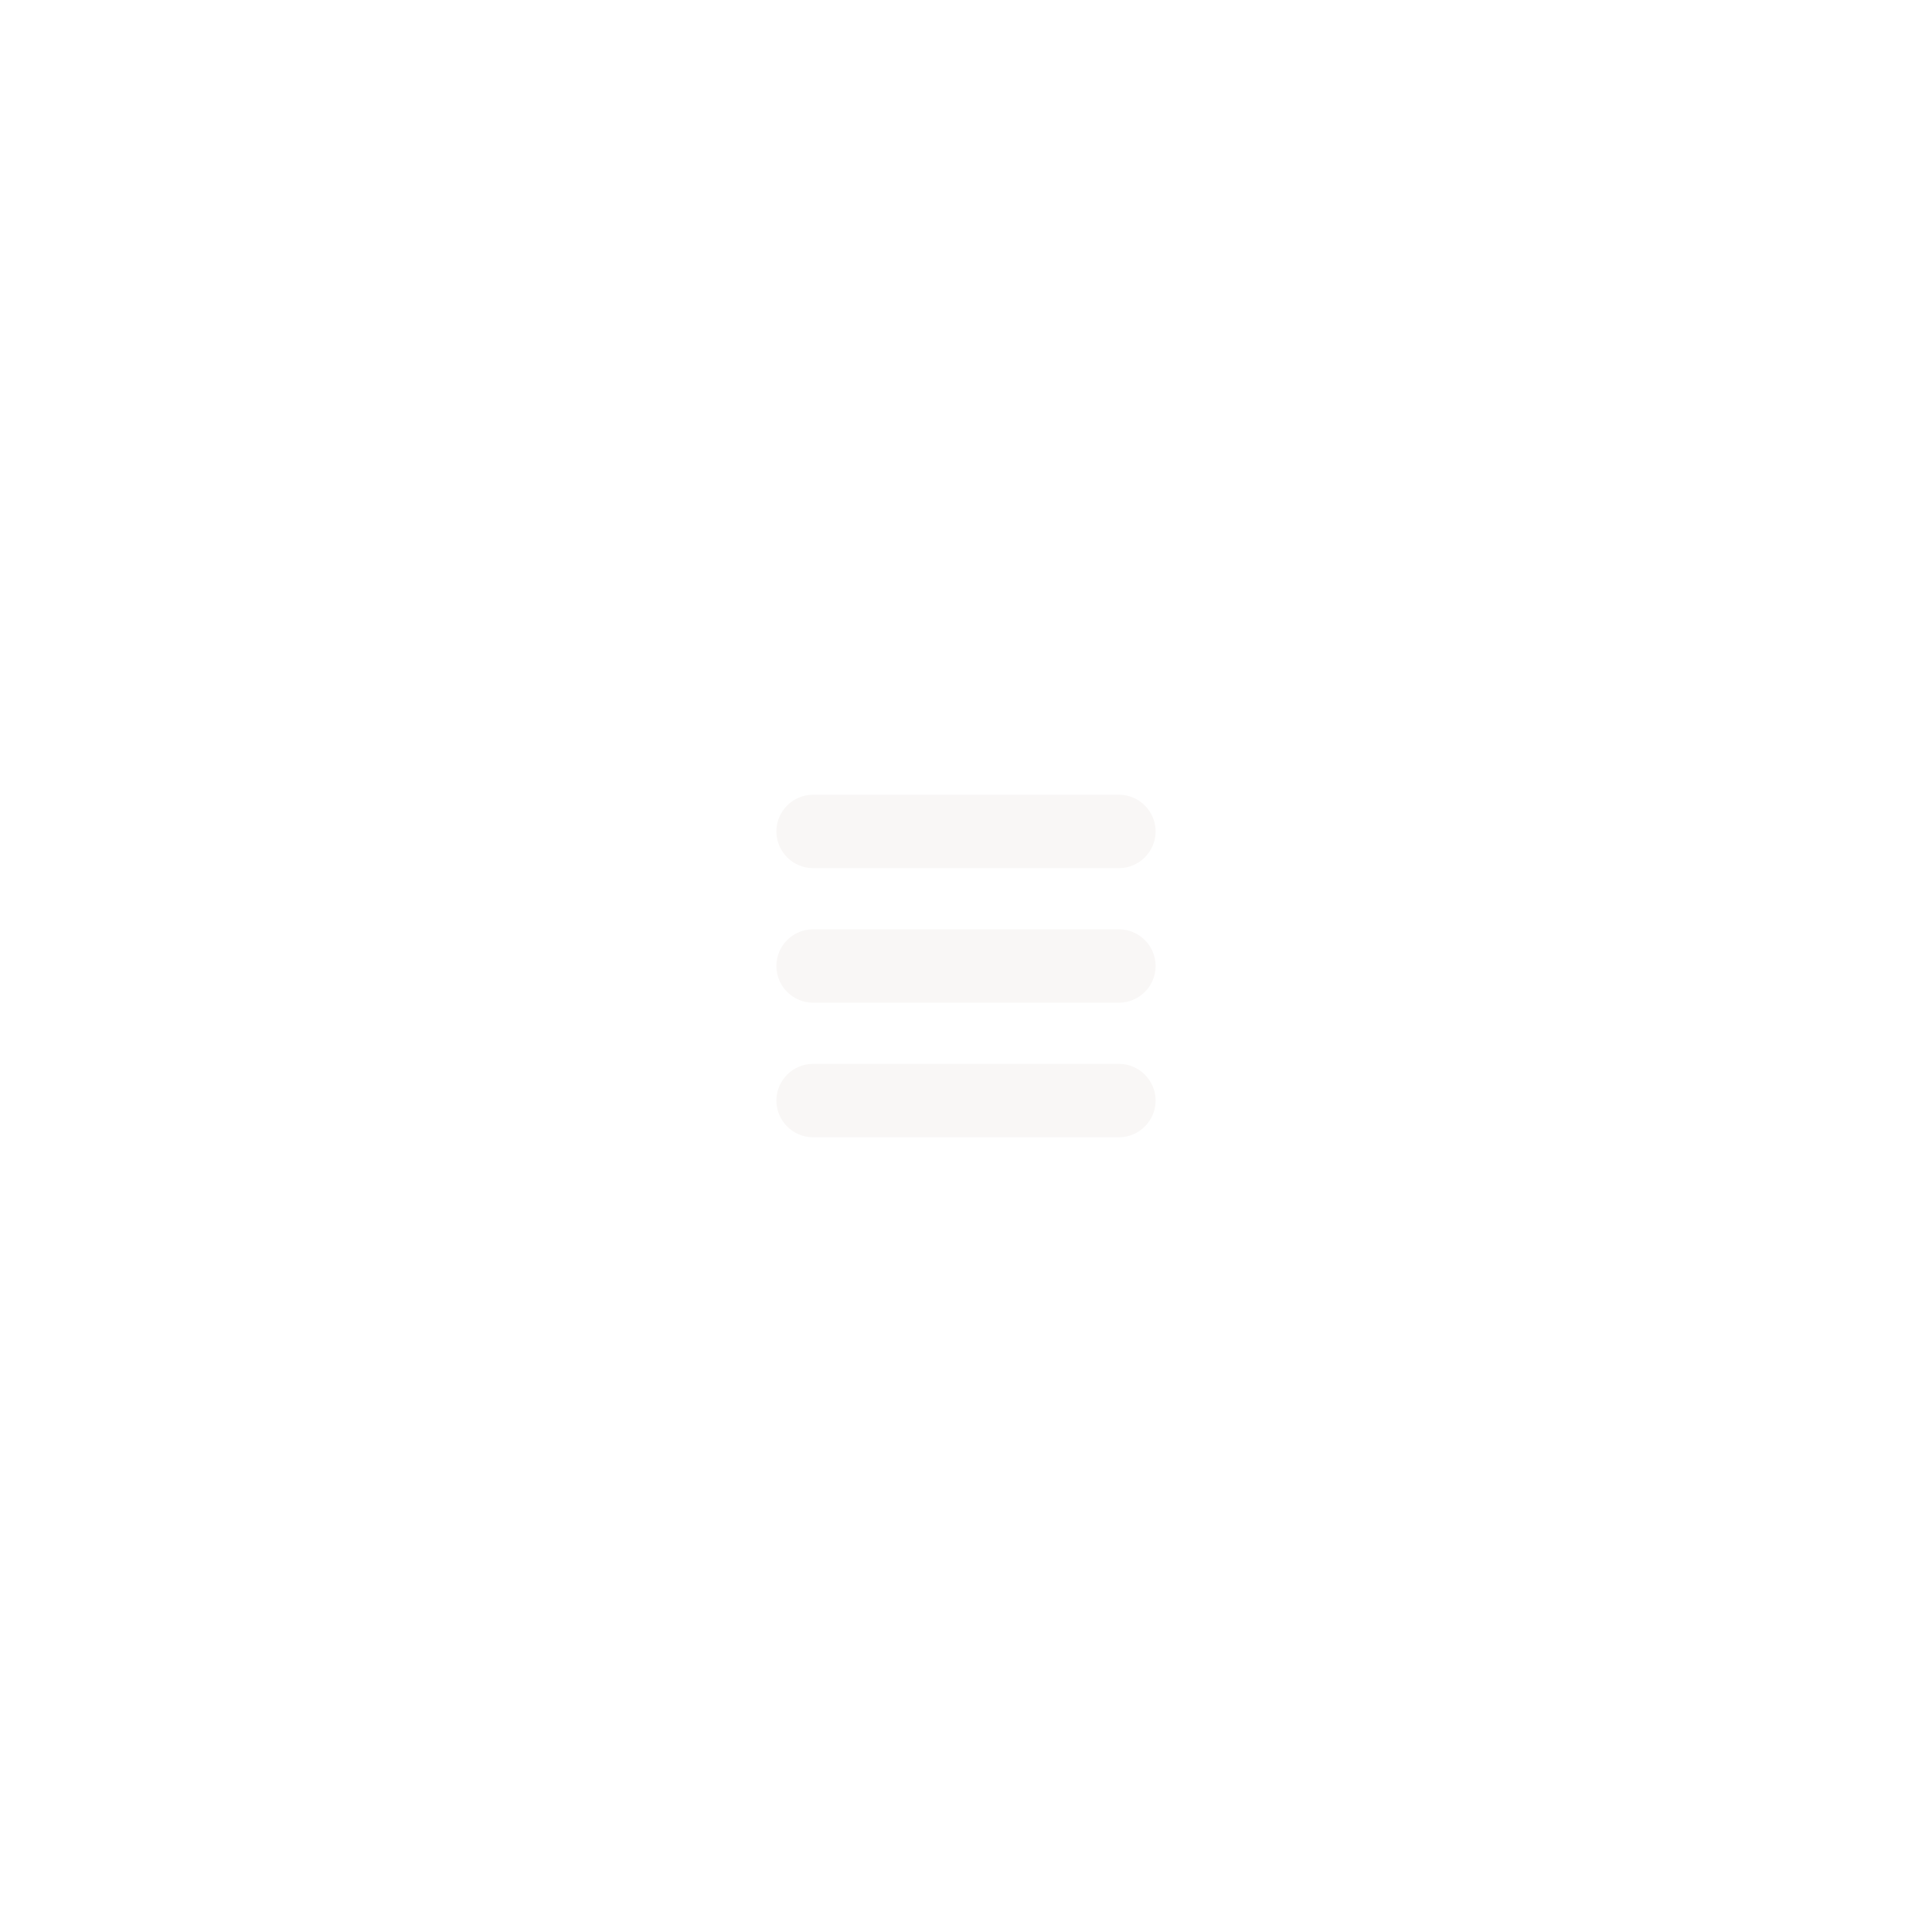
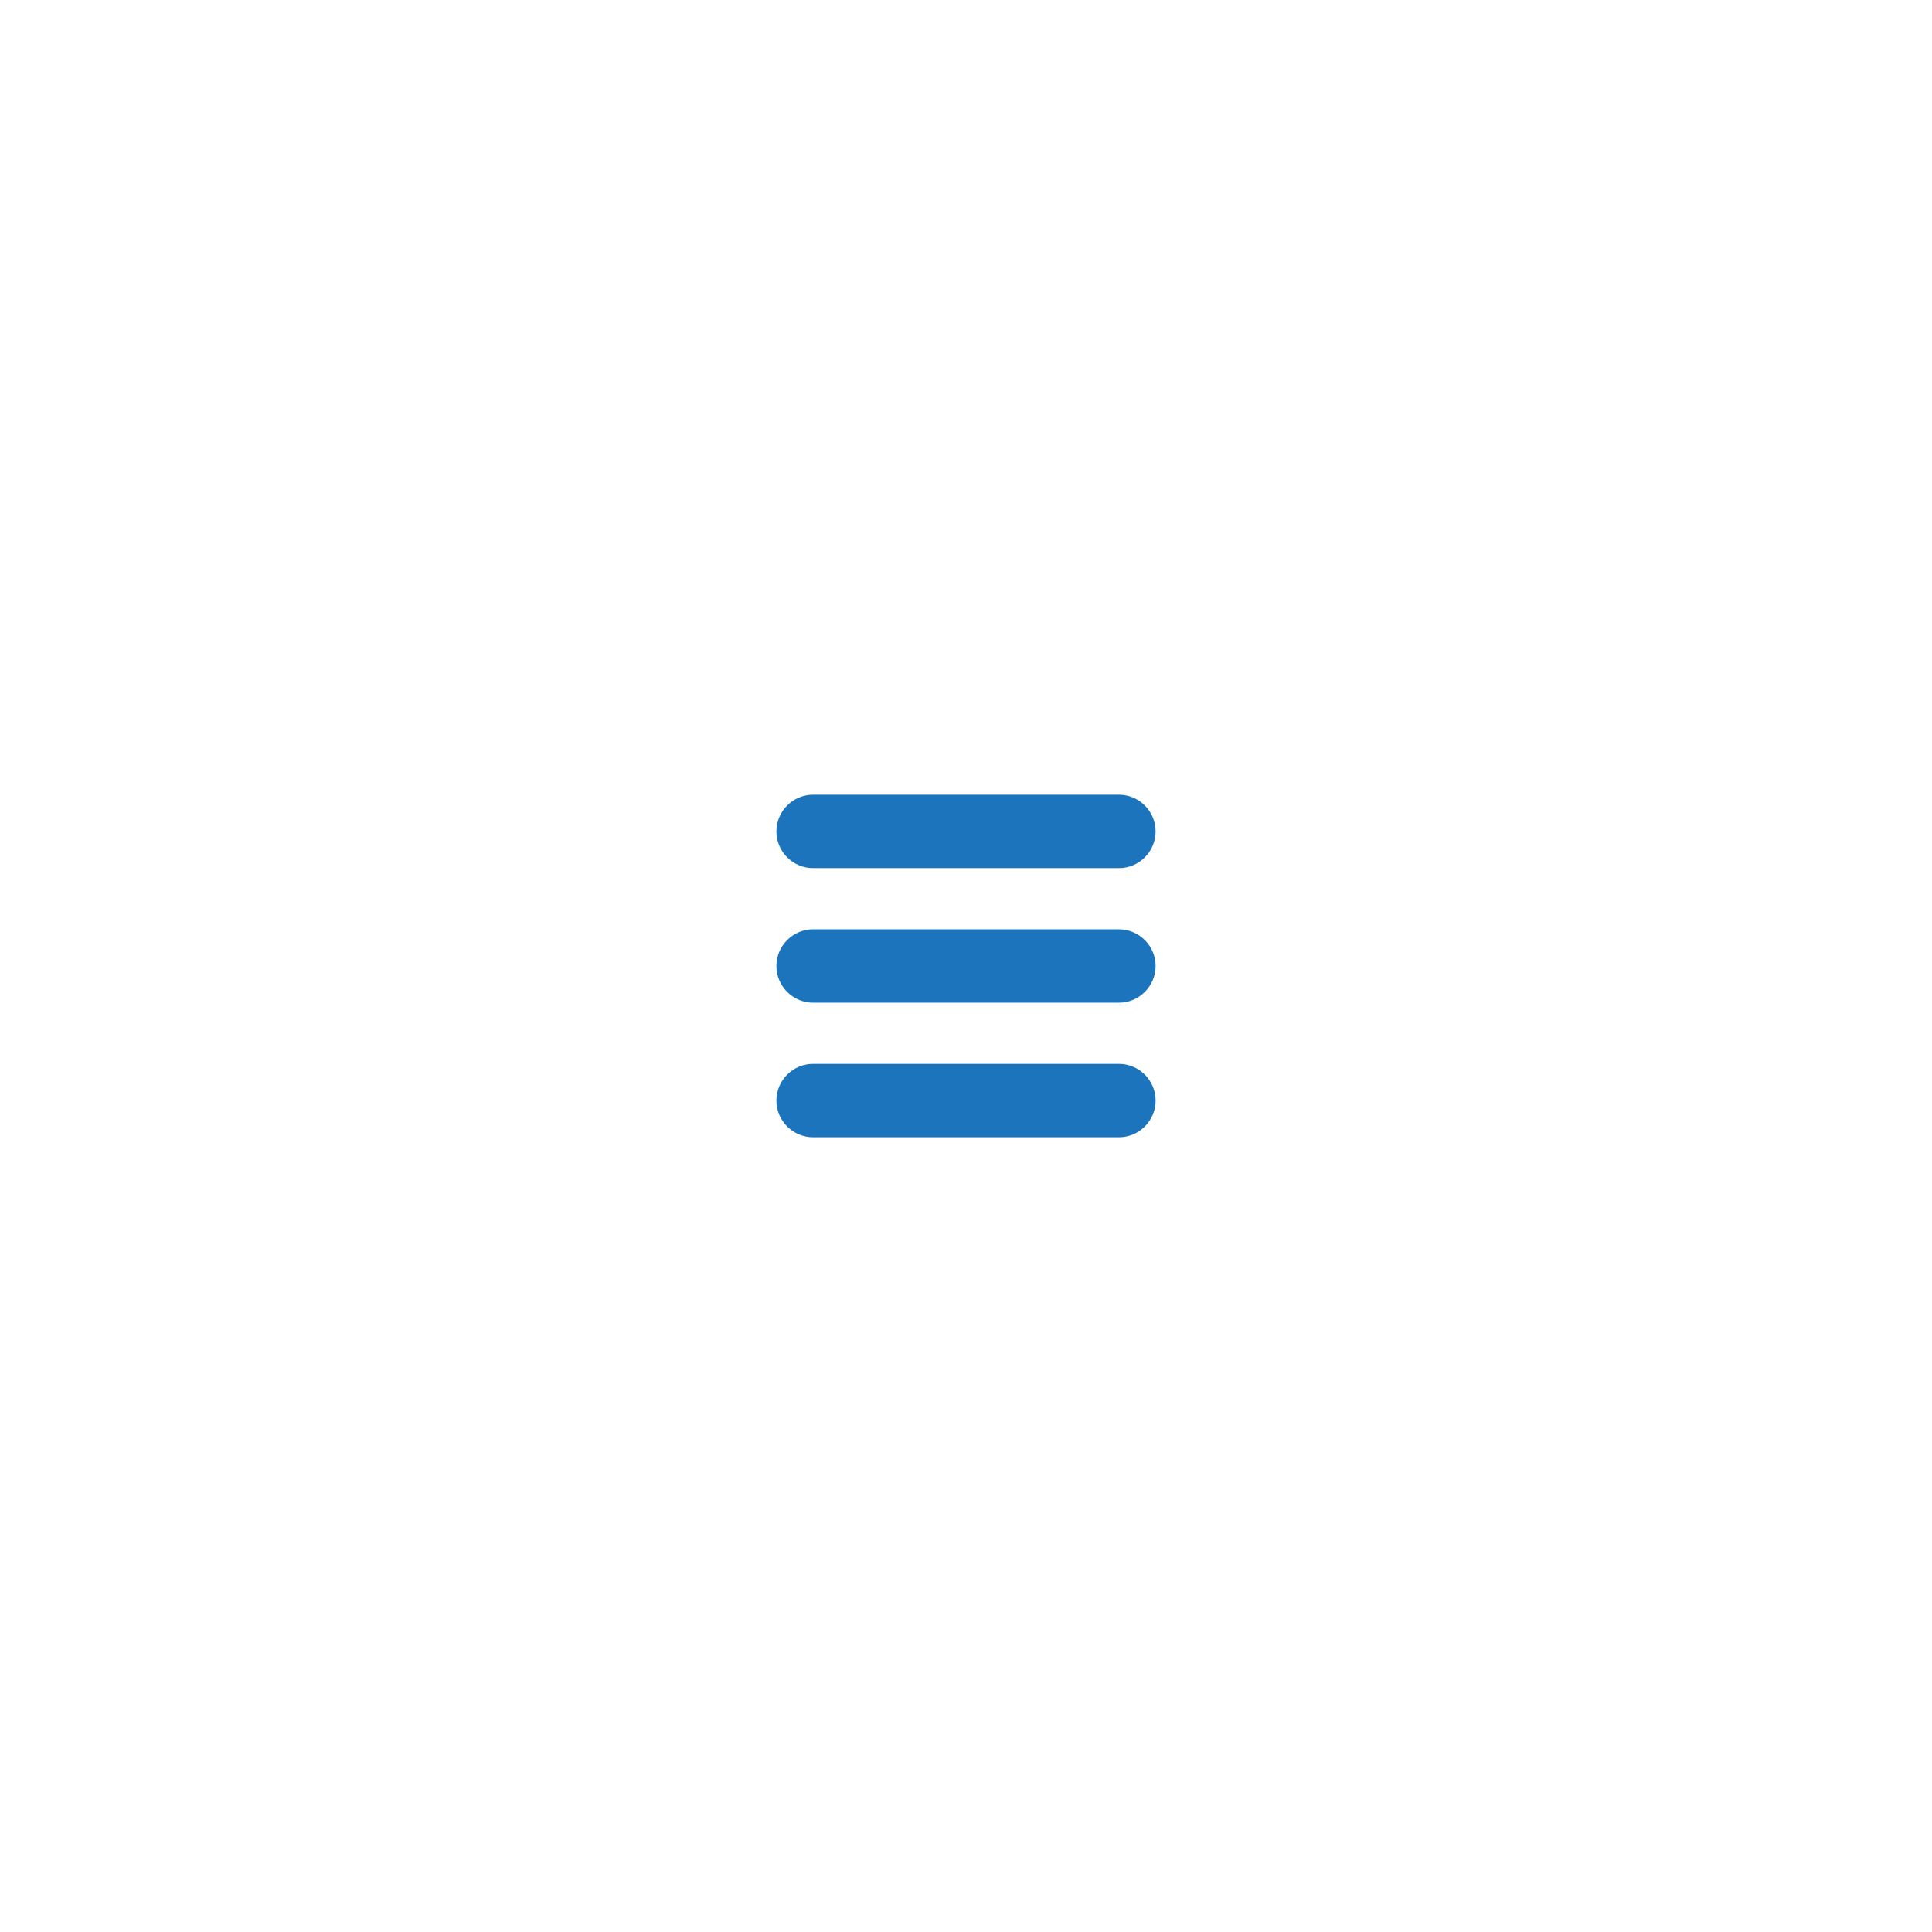
<svg xmlns="http://www.w3.org/2000/svg" version="1.1" id="Capa_1" x="0px" y="0px" width="150px" height="150px" viewBox="0 0 124 124" style="enable-background:new 0 0 124 124;" xml:space="preserve" class="">
  <g transform="matrix(0.196292 0 0 0.196292 49.8299 49.8299)">
    <g>
-       <path d="M112,6H12C5.4,6,0,11.4,0,18s5.4,12,12,12h100c6.6,0,12-5.4,12-12S118.6,6,112,6z" data-original="#000000" class="active-path" data-old_color="#FBFAFA" fill="#F9F7F6" />
-       <path d="M112,50H12C5.4,50,0,55.4,0,62c0,6.6,5.4,12,12,12h100c6.6,0,12-5.4,12-12C124,55.4,118.6,50,112,50z" data-original="#000000" class="active-path" data-old_color="#FBFAFA" fill="#F9F7F6" />
-       <path d="M112,94H12c-6.6,0-12,5.4-12,12s5.4,12,12,12h100c6.6,0,12-5.4,12-12S118.6,94,112,94z" data-original="#000000" class="active-path" data-old_color="#FBFAFA" fill="#F9F7F6" />
+       <path d="M112,6H12C5.4,6,0,11.4,0,18s5.4,12,12,12h100c6.6,0,12-5.4,12-12S118.6,6,112,6z" data-original="#000000" class="active-path" data-old_color="#FBFAFA" fill="#1c75bc" />
+       <path d="M112,50H12C5.4,50,0,55.4,0,62c0,6.6,5.4,12,12,12h100c6.6,0,12-5.4,12-12C124,55.4,118.6,50,112,50z" data-original="#000000" class="active-path" data-old_color="#FBFAFA" fill="#1c75bc" />
+       <path d="M112,94H12c-6.6,0-12,5.4-12,12s5.4,12,12,12h100c6.6,0,12-5.4,12-12S118.6,94,112,94z" data-original="#000000" class="active-path" data-old_color="#FBFAFA" fill="#1c75bc" />
    </g>
  </g>
</svg>
